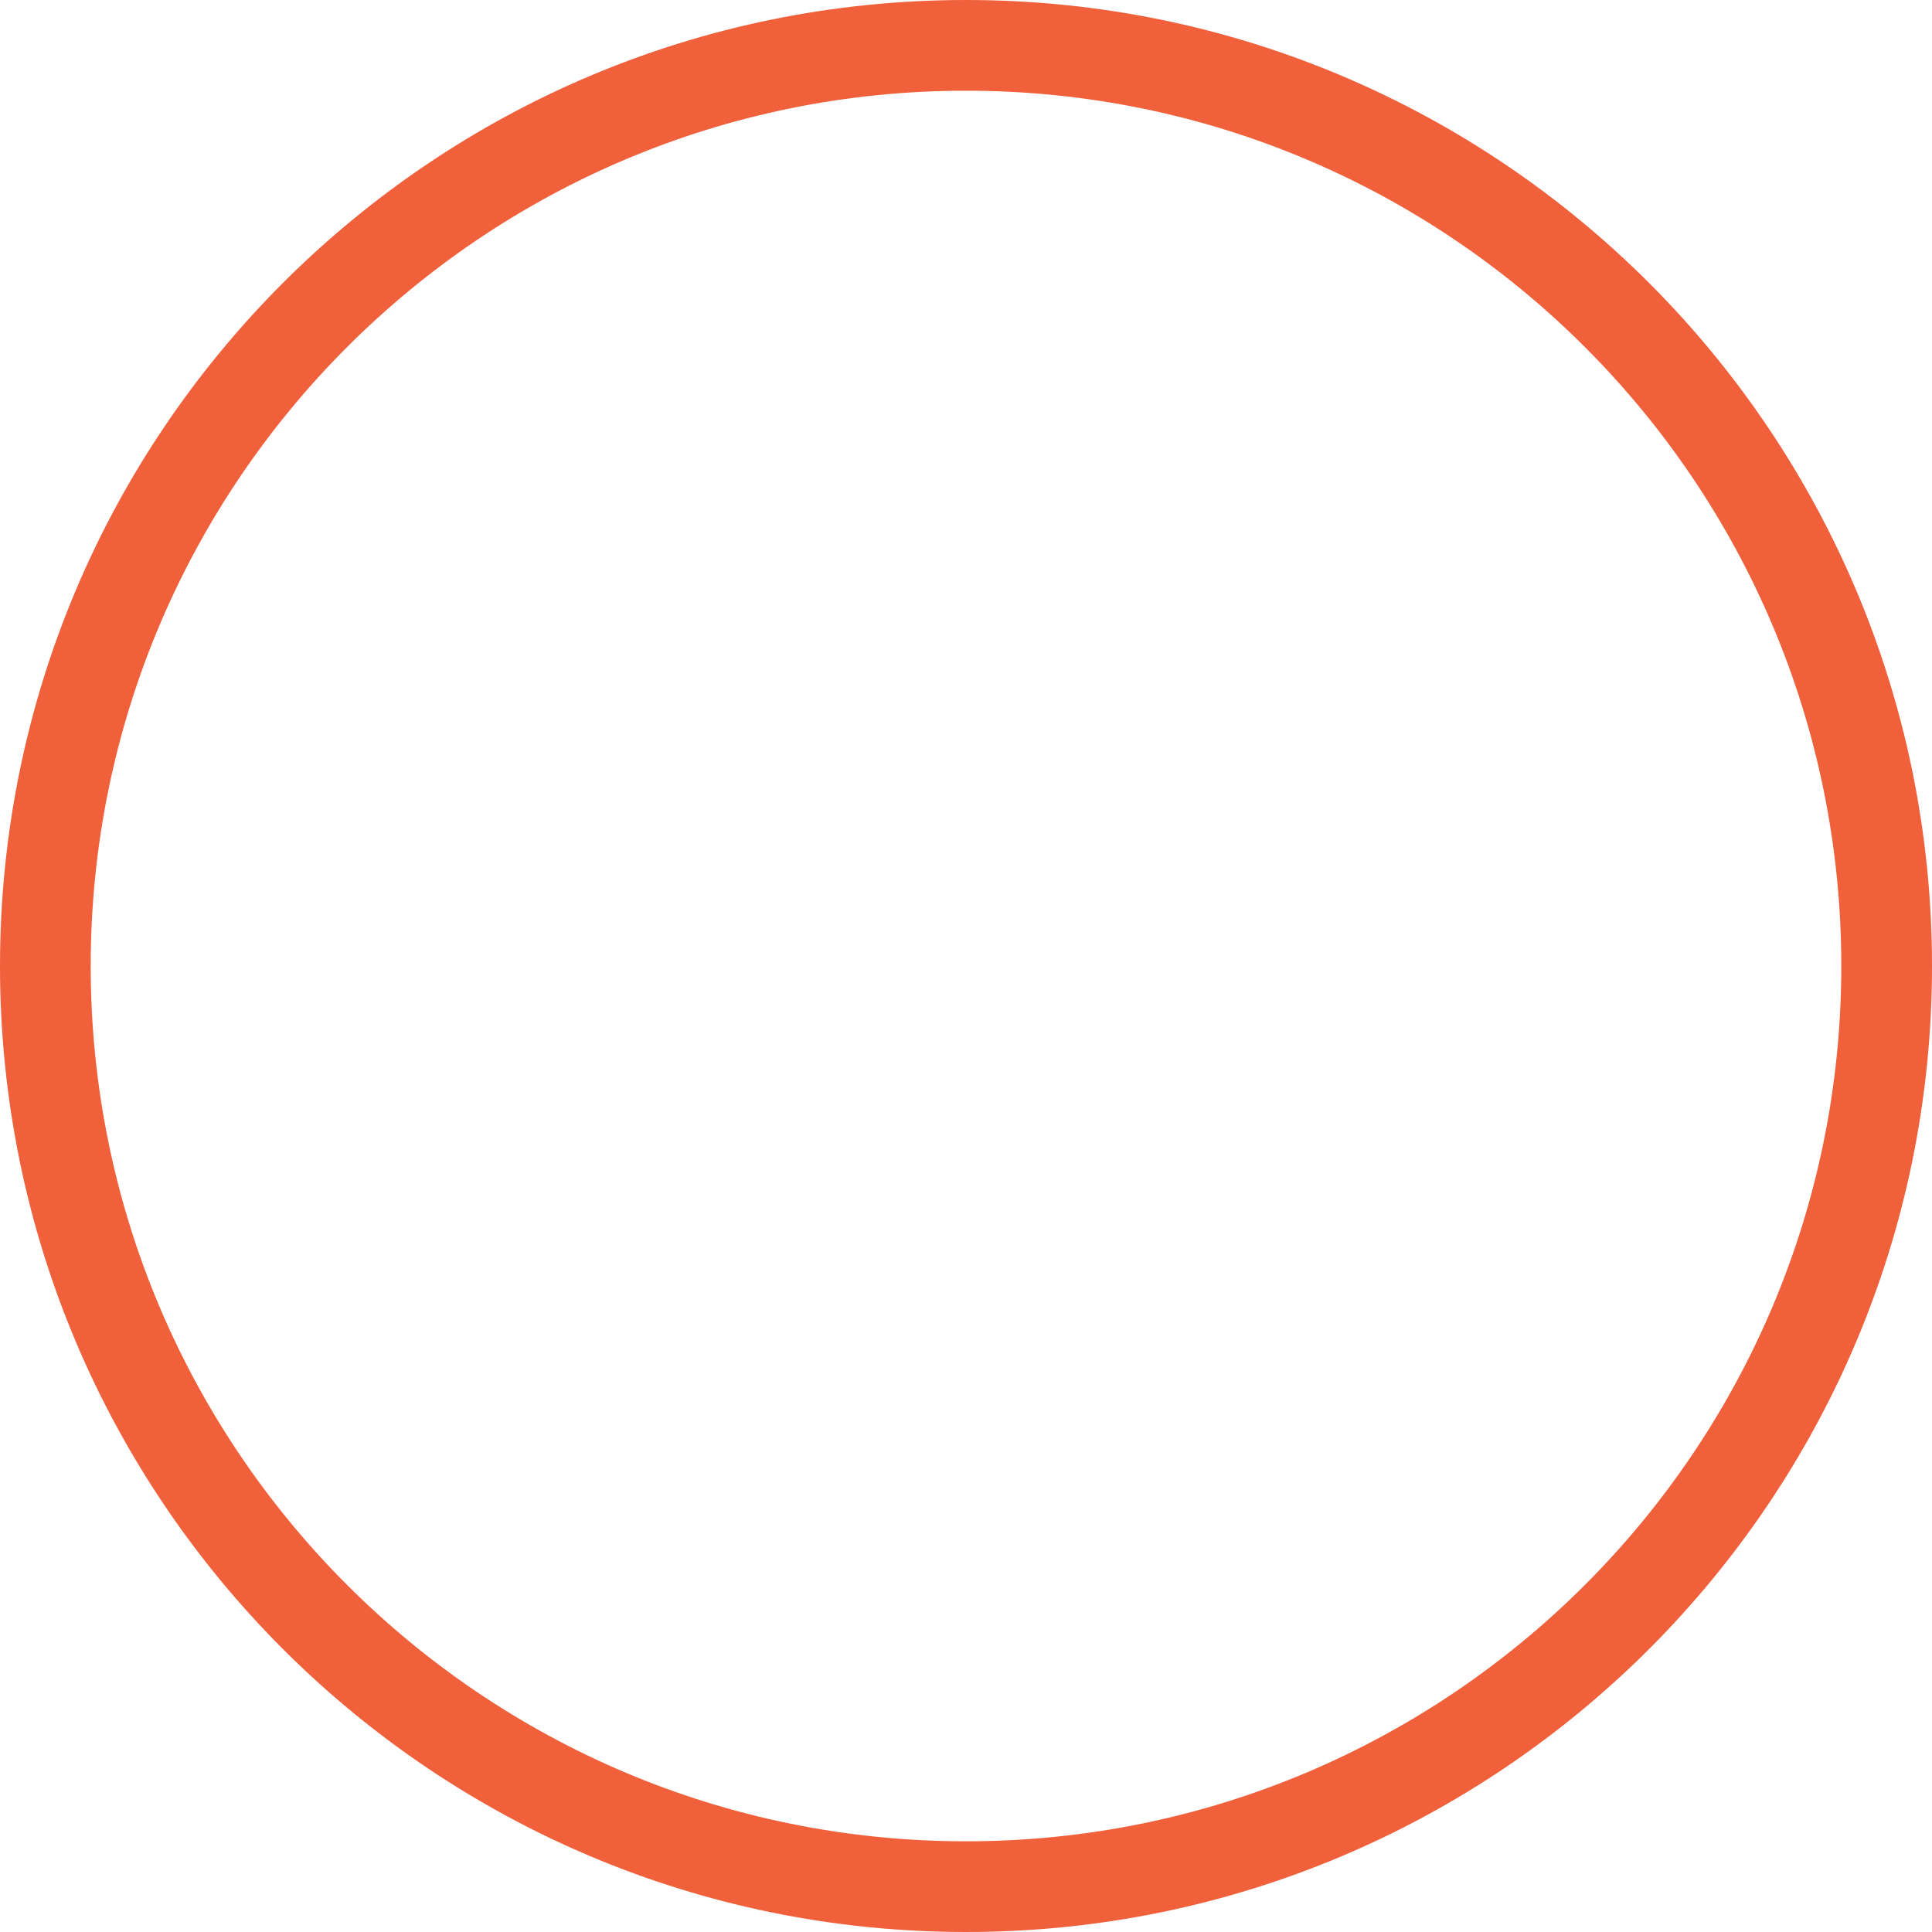
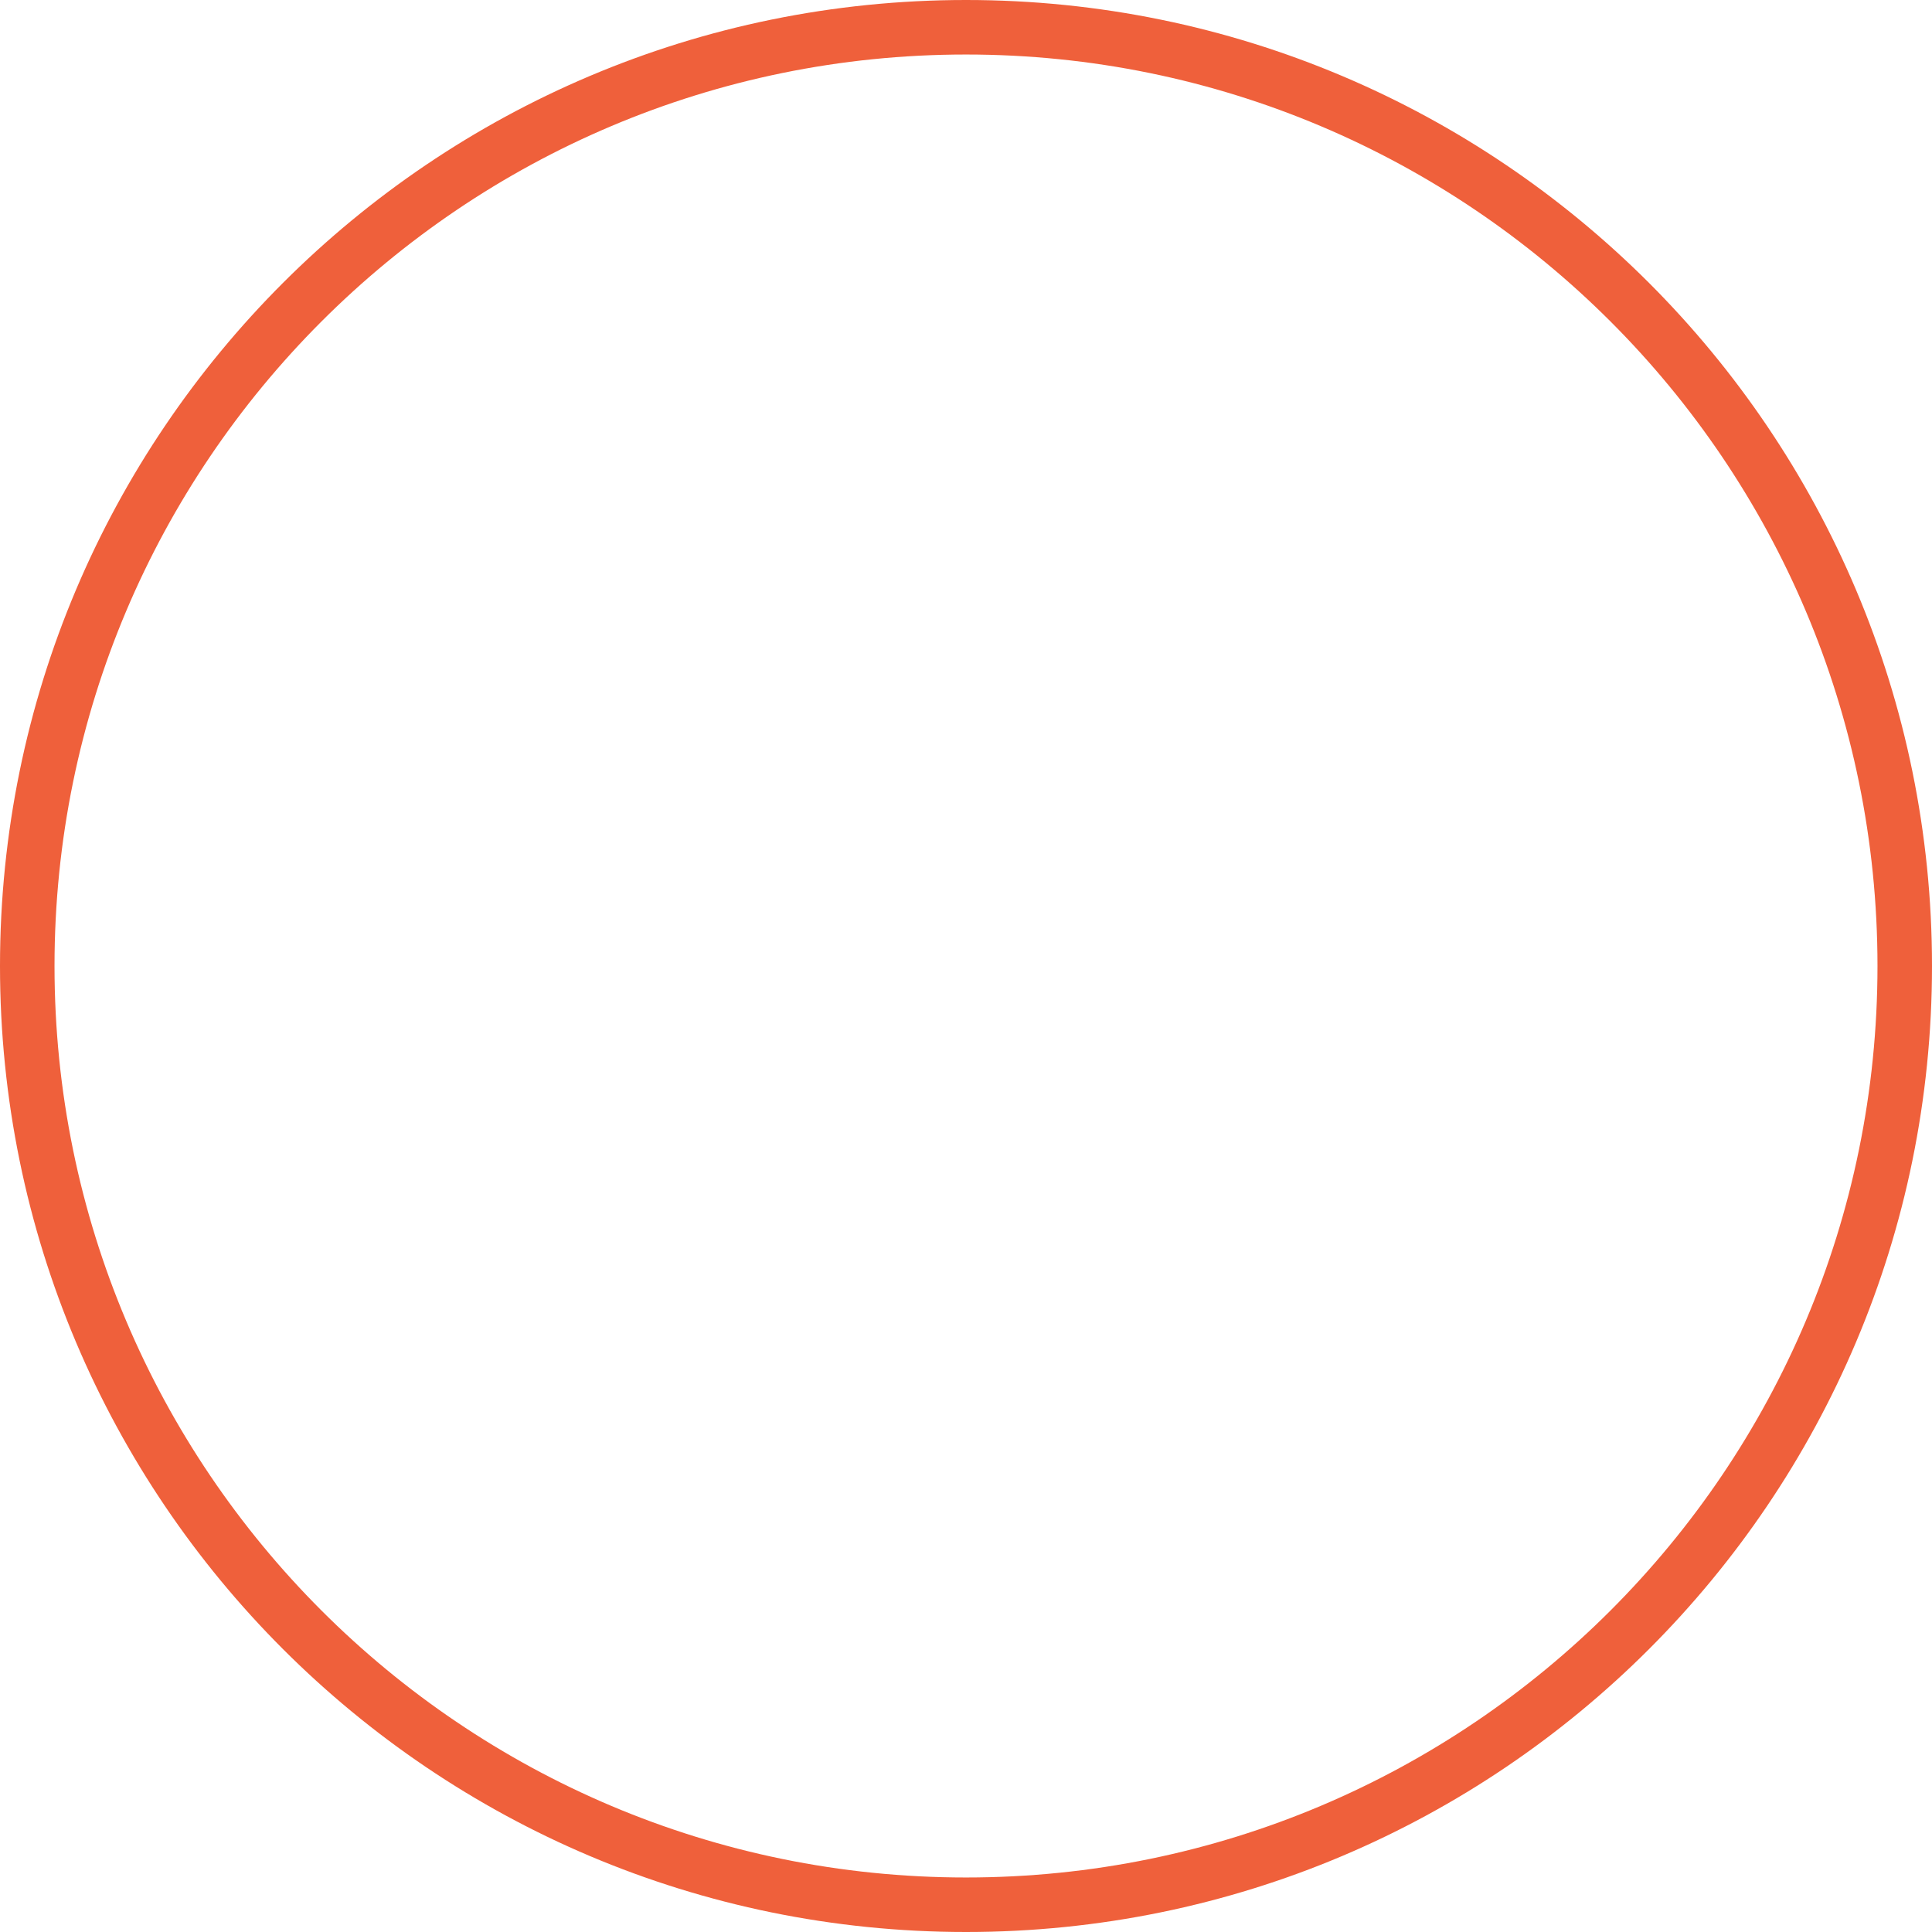
- <svg xmlns="http://www.w3.org/2000/svg" width="213px" height="213px" viewBox="0 0 213 213" version="1.1">
+ <svg xmlns="http://www.w3.org/2000/svg" width="214px" height="214px" viewBox="0 0 214 214" version="1.1">
  <g id="Inspiration" stroke="none" stroke-width="1" fill="none" fill-rule="evenodd">
-     <g id="Artboard-Copy-58" transform="translate(-605, -509)" fill="#EF603B" fill-rule="nonzero">
-       <path d="M711.5,509 C770.318,509 818,556.682 818,615.5 C818,674.318 770.318,722 711.5,722 C652.682,722 605,674.318 605,615.5 C605,556.682 652.682,509 711.5,509 Z M711.5,519 C658.205,519 615,562.205 615,615.5 C615,668.795 658.205,712 711.5,712 C764.795,712 808,668.795 808,615.5 C808,562.205 764.795,519 711.5,519 Z" id="orbit" />
+     <g id="Artboard-Copy-58" transform="translate(-1217, -235)" fill="#EF603B" fill-rule="nonzero">
+       <path d="M1324,235 C1383.094,235 1431,282.906 1431,342 C1431,401.094 1383.094,449 1324,449 C1264.906,449 1217,401.094 1217,342 C1217,282.906 1264.906,235 1324,235 Z M1324,241.038 C1268.24,241.038 1223.038,286.24 1223.038,342 C1223.038,397.76 1268.24,442.962 1324,442.962 C1379.76,442.962 1424.962,397.76 1424.962,342 C1424.962,286.24 1379.76,241.038 1324,241.038 Z" id="orbit-orange" />
    </g>
  </g>
</svg>
